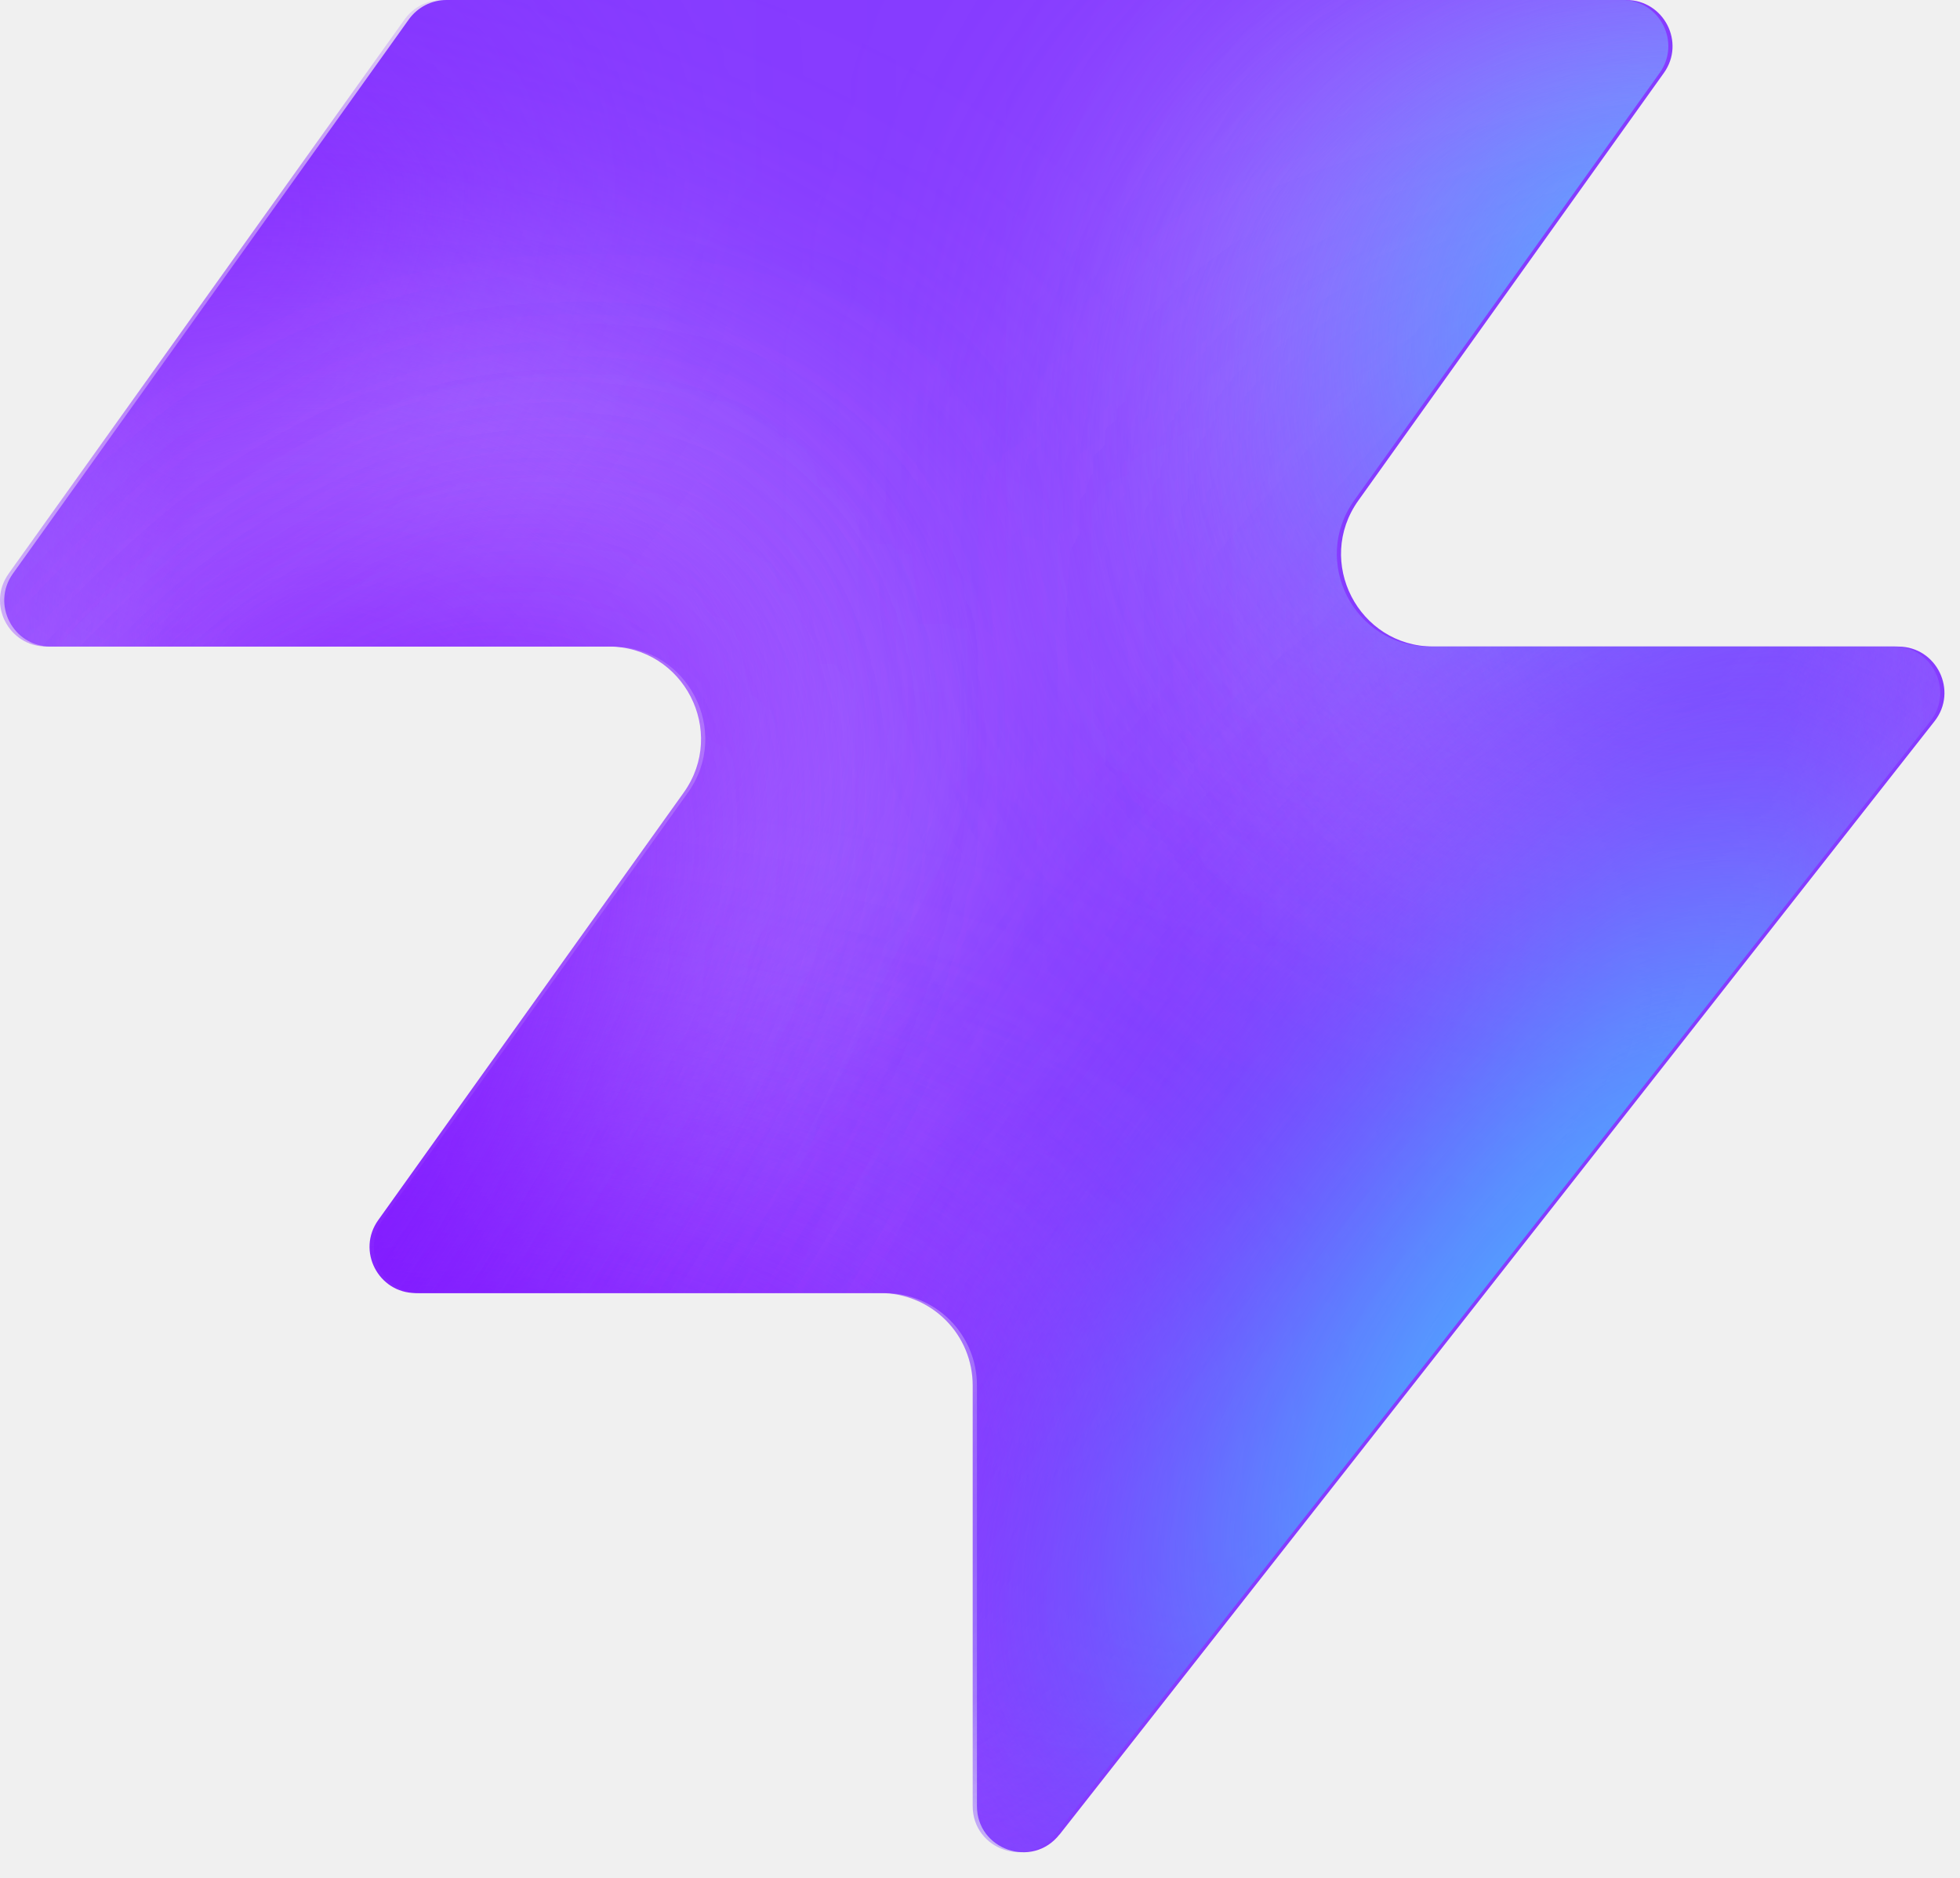
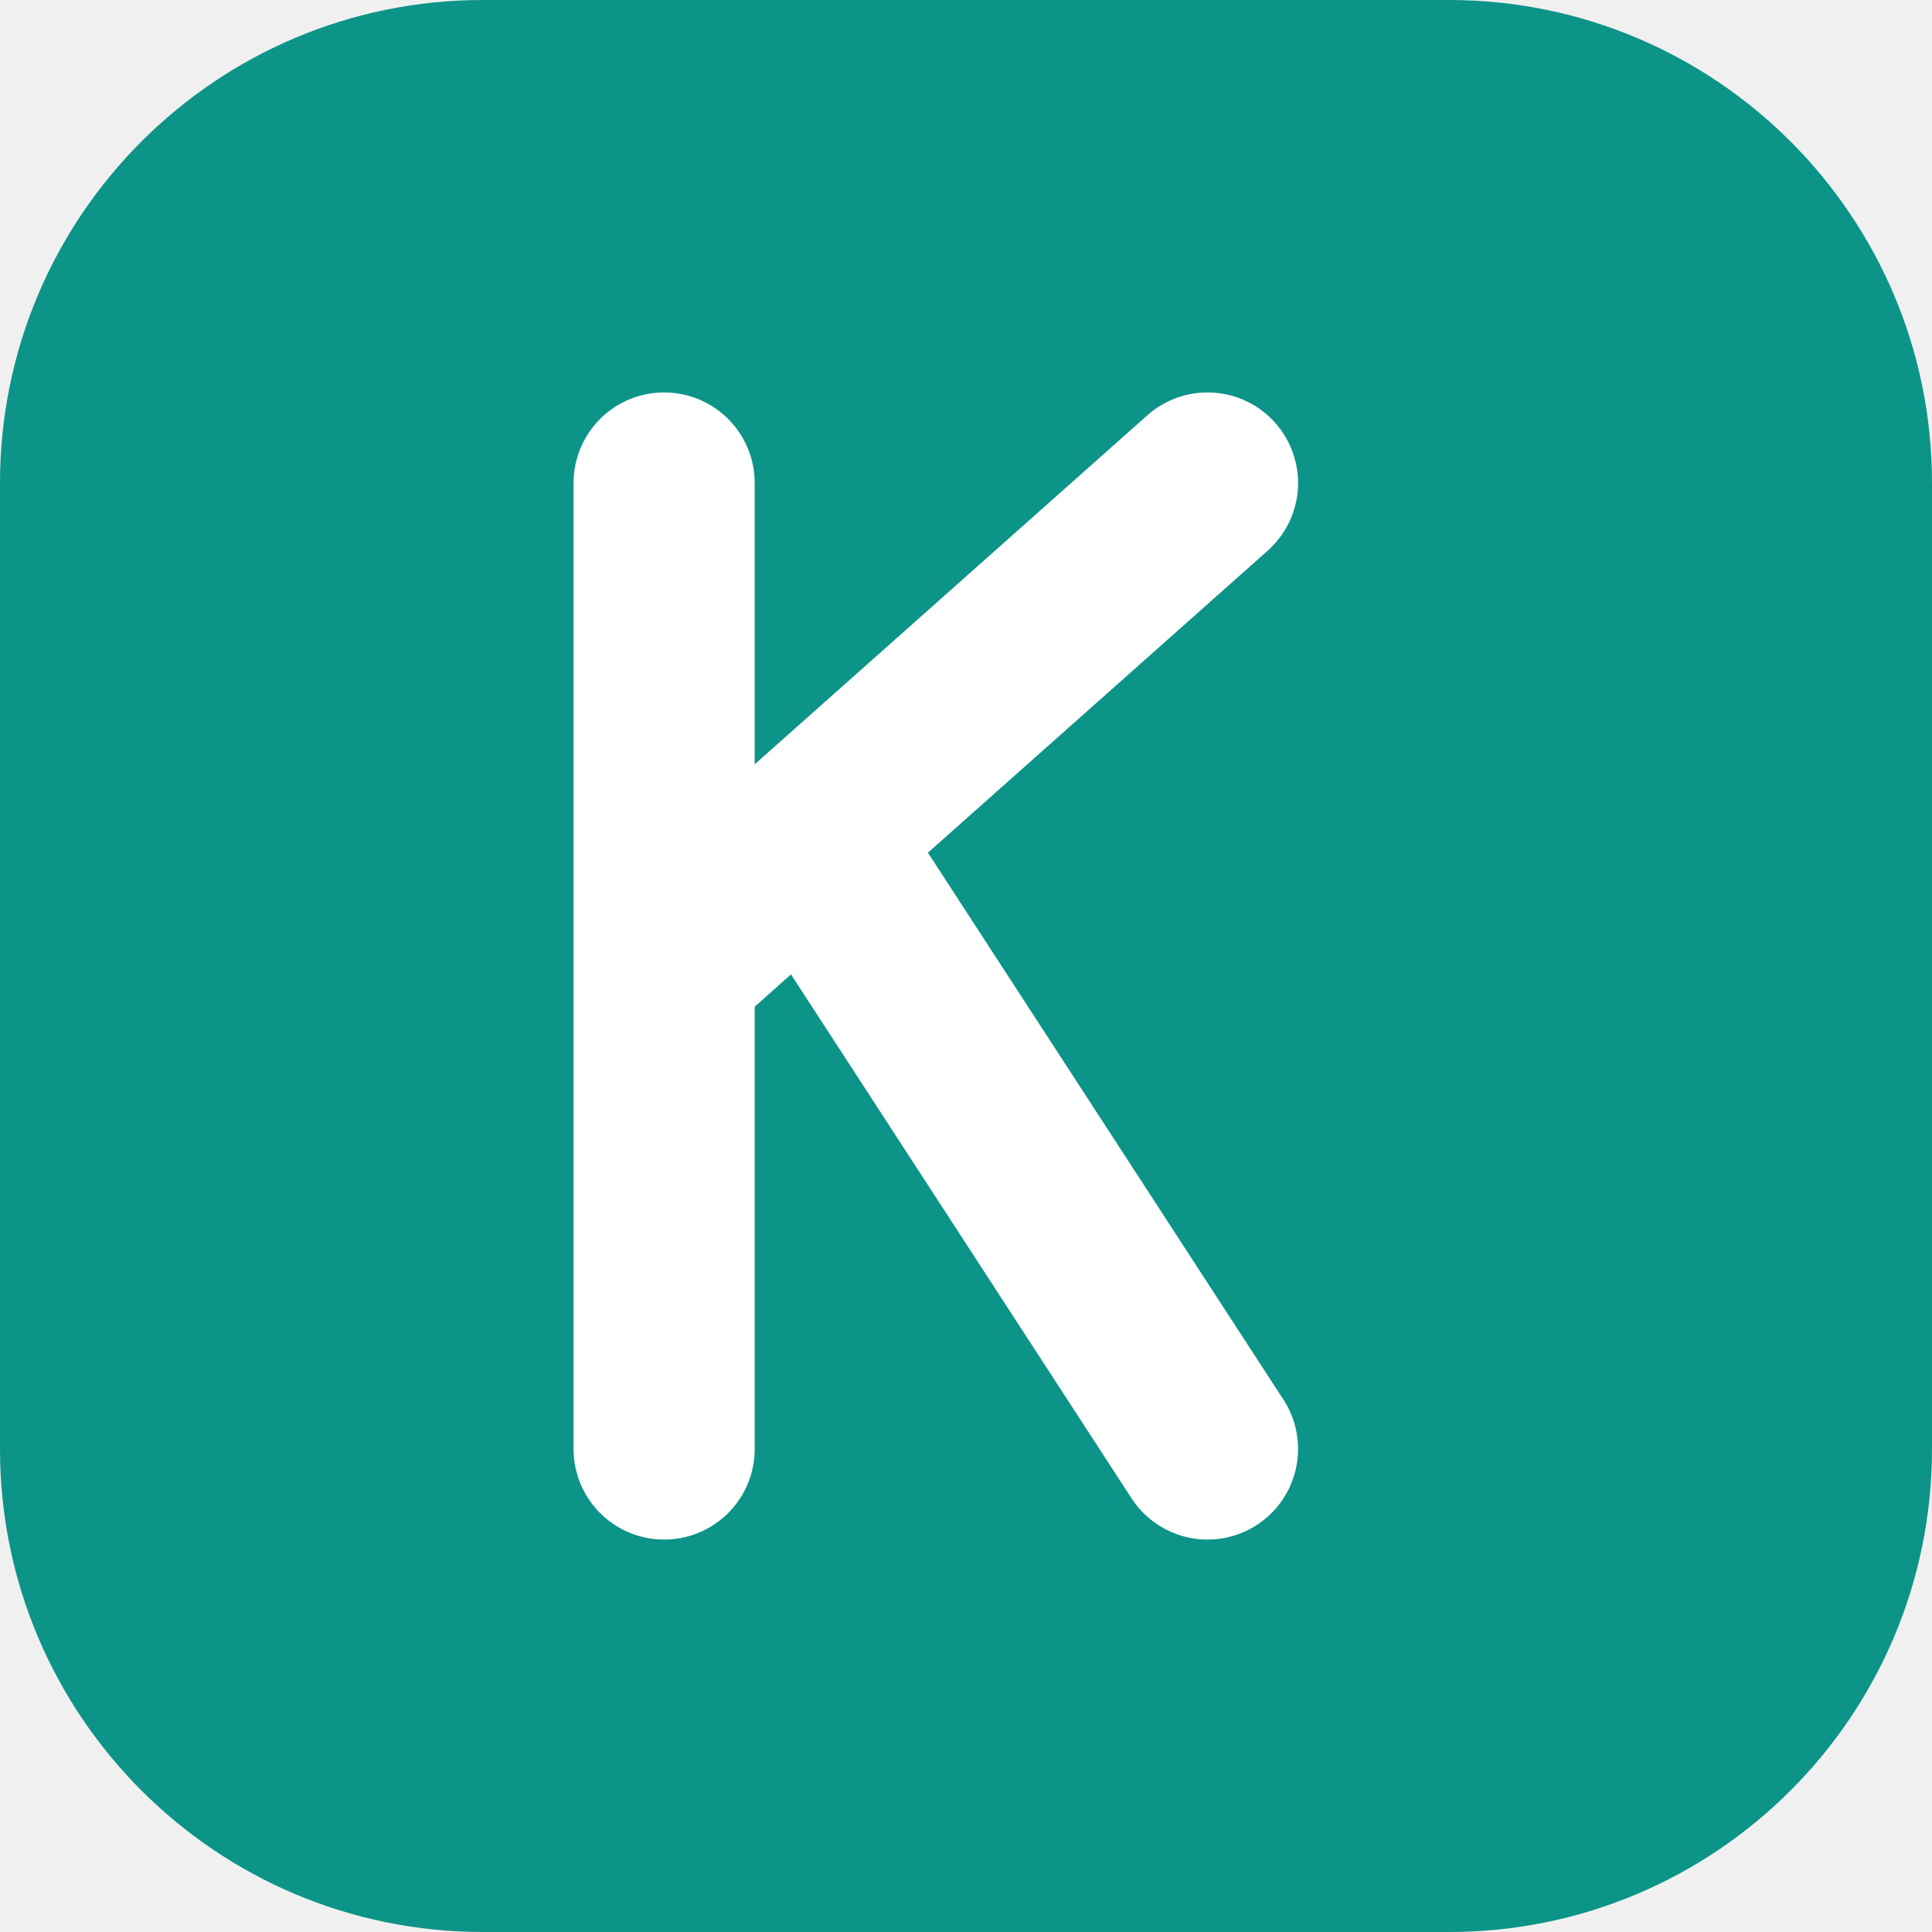
- <svg xmlns="http://www.w3.org/2000/svg" width="48" height="46" fill="none" viewBox="0 0 48 46">
-   <path fill="#863bff" d="M25.946 44.938c-.664.845-2.021.375-2.021-.698V33.937a2.26 2.26 0 0 0-2.262-2.262H10.287c-.92 0-1.456-1.04-.92-1.788l7.48-10.471c1.07-1.497 0-3.578-1.842-3.578H1.237c-.92 0-1.456-1.04-.92-1.788L10.013.474c.214-.297.556-.474.92-.474h28.894c.92 0 1.456 1.04.92 1.788l-7.48 10.471c-1.07 1.498 0 3.579 1.842 3.579h11.377c.943 0 1.473 1.088.89 1.83L25.947 44.94z" style="fill:#863bff;fill:color(display-p3 .525 .23 1);fill-opacity:1" />
-   <mask id="a" width="48" height="46" x="0" y="0" maskUnits="userSpaceOnUse" style="mask-type:alpha">
-     <path fill="#000" d="M25.842 44.938c-.664.844-2.021.375-2.021-.698V33.937a2.26 2.26 0 0 0-2.262-2.262H10.183c-.92 0-1.456-1.04-.92-1.788l7.48-10.471c1.07-1.498 0-3.579-1.842-3.579H1.133c-.92 0-1.456-1.04-.92-1.787L9.91.473c.214-.297.556-.474.92-.474h28.894c.92 0 1.456 1.04.92 1.788l-7.48 10.471c-1.07 1.498 0 3.578 1.842 3.578h11.377c.943 0 1.473 1.088.89 1.832L25.843 44.94z" style="fill:#000;fill-opacity:1" />
-   </mask>
-   <g mask="url(#a)">
-     <g filter="url(#b)">
-       <ellipse cx="5.508" cy="14.704" fill="#ede6ff" rx="5.508" ry="14.704" style="fill:#ede6ff;fill:color(display-p3 .927 .903 1);fill-opacity:1" transform="matrix(.00324 1 1 -.00324 -4.47 31.516)" />
-     </g>
-     <g filter="url(#c)">
-       <ellipse cx="10.399" cy="29.851" fill="#ede6ff" rx="10.399" ry="29.851" style="fill:#ede6ff;fill:color(display-p3 .927 .903 1);fill-opacity:1" transform="matrix(.00324 1 1 -.00324 -39.328 7.883)" />
-     </g>
-     <g filter="url(#d)">
-       <ellipse cx="5.508" cy="30.487" fill="#7e14ff" rx="5.508" ry="30.487" style="fill:#7e14ff;fill:color(display-p3 .492 .077 1);fill-opacity:1" transform="rotate(89.814 -25.913 -14.639)scale(1 -1)" />
-     </g>
-     <g filter="url(#e)">
-       <ellipse cx="5.508" cy="30.599" fill="#7e14ff" rx="5.508" ry="30.599" style="fill:#7e14ff;fill:color(display-p3 .492 .077 1);fill-opacity:1" transform="rotate(89.814 -32.644 -3.334)scale(1 -1)" />
-     </g>
-     <g filter="url(#f)">
-       <ellipse cx="5.508" cy="30.599" fill="#7e14ff" rx="5.508" ry="30.599" style="fill:#7e14ff;fill:color(display-p3 .492 .077 1);fill-opacity:1" transform="matrix(.00324 1 1 -.00324 -34.34 30.47)" />
-     </g>
-     <g filter="url(#g)">
-       <ellipse cx="14.072" cy="22.078" fill="#ede6ff" rx="14.072" ry="22.078" style="fill:#ede6ff;fill:color(display-p3 .927 .903 1);fill-opacity:1" transform="rotate(93.35 24.506 48.493)scale(-1 1)" />
-     </g>
-     <g filter="url(#h)">
-       <ellipse cx="3.47" cy="21.501" fill="#7e14ff" rx="3.47" ry="21.501" style="fill:#7e14ff;fill:color(display-p3 .492 .077 1);fill-opacity:1" transform="rotate(89.009 28.708 47.59)scale(-1 1)" />
-     </g>
-     <g filter="url(#i)">
-       <ellipse cx="3.47" cy="21.501" fill="#7e14ff" rx="3.47" ry="21.501" style="fill:#7e14ff;fill:color(display-p3 .492 .077 1);fill-opacity:1" transform="rotate(89.009 28.708 47.59)scale(-1 1)" />
-     </g>
-     <g filter="url(#j)">
-       <ellipse cx=".387" cy="8.972" fill="#7e14ff" rx="4.407" ry="29.108" style="fill:#7e14ff;fill:color(display-p3 .492 .077 1);fill-opacity:1" transform="rotate(39.51 .387 8.972)" />
-     </g>
-     <g filter="url(#k)">
-       <ellipse cx="47.523" cy="-6.092" fill="#7e14ff" rx="4.407" ry="29.108" style="fill:#7e14ff;fill:color(display-p3 .492 .077 1);fill-opacity:1" transform="rotate(37.892 47.523 -6.092)" />
-     </g>
-     <g filter="url(#l)">
-       <ellipse cx="41.412" cy="6.333" fill="#47bfff" rx="5.971" ry="9.665" style="fill:#47bfff;fill:color(display-p3 .28 .748 1);fill-opacity:1" transform="rotate(37.892 41.412 6.333)" />
-     </g>
-     <g filter="url(#m)">
-       <ellipse cx="-1.879" cy="38.332" fill="#7e14ff" rx="4.407" ry="29.108" style="fill:#7e14ff;fill:color(display-p3 .492 .077 1);fill-opacity:1" transform="rotate(37.892 -1.88 38.332)" />
-     </g>
-     <g filter="url(#n)">
-       <ellipse cx="-1.879" cy="38.332" fill="#7e14ff" rx="4.407" ry="29.108" style="fill:#7e14ff;fill:color(display-p3 .492 .077 1);fill-opacity:1" transform="rotate(37.892 -1.88 38.332)" />
-     </g>
-     <g filter="url(#o)">
-       <ellipse cx="35.651" cy="29.907" fill="#7e14ff" rx="4.407" ry="29.108" style="fill:#7e14ff;fill:color(display-p3 .492 .077 1);fill-opacity:1" transform="rotate(37.892 35.651 29.907)" />
-     </g>
-     <g filter="url(#p)">
-       <ellipse cx="38.418" cy="32.4" fill="#47bfff" rx="5.971" ry="15.297" style="fill:#47bfff;fill:color(display-p3 .28 .748 1);fill-opacity:1" transform="rotate(37.892 38.418 32.4)" />
-     </g>
-   </g>
-   <defs>
-     <filter id="b" width="60.045" height="41.654" x="-19.77" y="16.149" color-interpolation-filters="sRGB" filterUnits="userSpaceOnUse">
-       <feFlood flood-opacity="0" result="BackgroundImageFix" />
-       <feBlend in="SourceGraphic" in2="BackgroundImageFix" result="shape" />
-       <feGaussianBlur result="effect1_foregroundBlur_2002_17158" stdDeviation="7.659" />
-     </filter>
-     <filter id="c" width="90.34" height="51.437" x="-54.613" y="-7.533" color-interpolation-filters="sRGB" filterUnits="userSpaceOnUse">
-       <feFlood flood-opacity="0" result="BackgroundImageFix" />
-       <feBlend in="SourceGraphic" in2="BackgroundImageFix" result="shape" />
-       <feGaussianBlur result="effect1_foregroundBlur_2002_17158" stdDeviation="7.659" />
-     </filter>
-     <filter id="d" width="79.355" height="29.4" x="-49.64" y="2.03" color-interpolation-filters="sRGB" filterUnits="userSpaceOnUse">
-       <feFlood flood-opacity="0" result="BackgroundImageFix" />
-       <feBlend in="SourceGraphic" in2="BackgroundImageFix" result="shape" />
-       <feGaussianBlur result="effect1_foregroundBlur_2002_17158" stdDeviation="4.596" />
-     </filter>
-     <filter id="e" width="79.579" height="29.4" x="-45.045" y="20.029" color-interpolation-filters="sRGB" filterUnits="userSpaceOnUse">
-       <feFlood flood-opacity="0" result="BackgroundImageFix" />
-       <feBlend in="SourceGraphic" in2="BackgroundImageFix" result="shape" />
-       <feGaussianBlur result="effect1_foregroundBlur_2002_17158" stdDeviation="4.596" />
-     </filter>
-     <filter id="f" width="79.579" height="29.4" x="-43.513" y="21.178" color-interpolation-filters="sRGB" filterUnits="userSpaceOnUse">
-       <feFlood flood-opacity="0" result="BackgroundImageFix" />
-       <feBlend in="SourceGraphic" in2="BackgroundImageFix" result="shape" />
-       <feGaussianBlur result="effect1_foregroundBlur_2002_17158" stdDeviation="4.596" />
-     </filter>
-     <filter id="g" width="74.749" height="58.852" x="15.756" y="-17.901" color-interpolation-filters="sRGB" filterUnits="userSpaceOnUse">
-       <feFlood flood-opacity="0" result="BackgroundImageFix" />
-       <feBlend in="SourceGraphic" in2="BackgroundImageFix" result="shape" />
-       <feGaussianBlur result="effect1_foregroundBlur_2002_17158" stdDeviation="7.659" />
-     </filter>
-     <filter id="h" width="61.377" height="25.362" x="23.548" y="2.284" color-interpolation-filters="sRGB" filterUnits="userSpaceOnUse">
-       <feFlood flood-opacity="0" result="BackgroundImageFix" />
-       <feBlend in="SourceGraphic" in2="BackgroundImageFix" result="shape" />
-       <feGaussianBlur result="effect1_foregroundBlur_2002_17158" stdDeviation="4.596" />
-     </filter>
-     <filter id="i" width="61.377" height="25.362" x="23.548" y="2.284" color-interpolation-filters="sRGB" filterUnits="userSpaceOnUse">
-       <feFlood flood-opacity="0" result="BackgroundImageFix" />
-       <feBlend in="SourceGraphic" in2="BackgroundImageFix" result="shape" />
-       <feGaussianBlur result="effect1_foregroundBlur_2002_17158" stdDeviation="4.596" />
-     </filter>
-     <filter id="j" width="56.045" height="63.649" x="-27.636" y="-22.853" color-interpolation-filters="sRGB" filterUnits="userSpaceOnUse">
-       <feFlood flood-opacity="0" result="BackgroundImageFix" />
-       <feBlend in="SourceGraphic" in2="BackgroundImageFix" result="shape" />
-       <feGaussianBlur result="effect1_foregroundBlur_2002_17158" stdDeviation="4.596" />
-     </filter>
-     <filter id="k" width="54.814" height="64.646" x="20.116" y="-38.415" color-interpolation-filters="sRGB" filterUnits="userSpaceOnUse">
-       <feFlood flood-opacity="0" result="BackgroundImageFix" />
-       <feBlend in="SourceGraphic" in2="BackgroundImageFix" result="shape" />
-       <feGaussianBlur result="effect1_foregroundBlur_2002_17158" stdDeviation="4.596" />
-     </filter>
-     <filter id="l" width="33.541" height="35.313" x="24.641" y="-11.323" color-interpolation-filters="sRGB" filterUnits="userSpaceOnUse">
-       <feFlood flood-opacity="0" result="BackgroundImageFix" />
-       <feBlend in="SourceGraphic" in2="BackgroundImageFix" result="shape" />
-       <feGaussianBlur result="effect1_foregroundBlur_2002_17158" stdDeviation="4.596" />
-     </filter>
-     <filter id="m" width="54.814" height="64.646" x="-29.286" y="6.009" color-interpolation-filters="sRGB" filterUnits="userSpaceOnUse">
-       <feFlood flood-opacity="0" result="BackgroundImageFix" />
-       <feBlend in="SourceGraphic" in2="BackgroundImageFix" result="shape" />
-       <feGaussianBlur result="effect1_foregroundBlur_2002_17158" stdDeviation="4.596" />
-     </filter>
-     <filter id="n" width="54.814" height="64.646" x="-29.286" y="6.009" color-interpolation-filters="sRGB" filterUnits="userSpaceOnUse">
-       <feFlood flood-opacity="0" result="BackgroundImageFix" />
-       <feBlend in="SourceGraphic" in2="BackgroundImageFix" result="shape" />
-       <feGaussianBlur result="effect1_foregroundBlur_2002_17158" stdDeviation="4.596" />
-     </filter>
-     <filter id="o" width="54.814" height="64.646" x="8.244" y="-2.416" color-interpolation-filters="sRGB" filterUnits="userSpaceOnUse">
-       <feFlood flood-opacity="0" result="BackgroundImageFix" />
-       <feBlend in="SourceGraphic" in2="BackgroundImageFix" result="shape" />
-       <feGaussianBlur result="effect1_foregroundBlur_2002_17158" stdDeviation="4.596" />
-     </filter>
-     <filter id="p" width="39.409" height="43.623" x="18.713" y="10.588" color-interpolation-filters="sRGB" filterUnits="userSpaceOnUse">
-       <feFlood flood-opacity="0" result="BackgroundImageFix" />
-       <feBlend in="SourceGraphic" in2="BackgroundImageFix" result="shape" />
-       <feGaussianBlur result="effect1_foregroundBlur_2002_17158" stdDeviation="4.596" />
-     </filter>
-   </defs>
+ <svg xmlns="http://www.w3.org/2000/svg" viewBox="0 0 32 32">
+   <rect width="32" height="32" rx="8" fill="#0d9488" />
+   <path d="M11 8v16M11 16l9-8M13.5 14 20 24" stroke="#fff" stroke-width="3" stroke-linecap="round" stroke-linejoin="round" fill="none" />
</svg>
